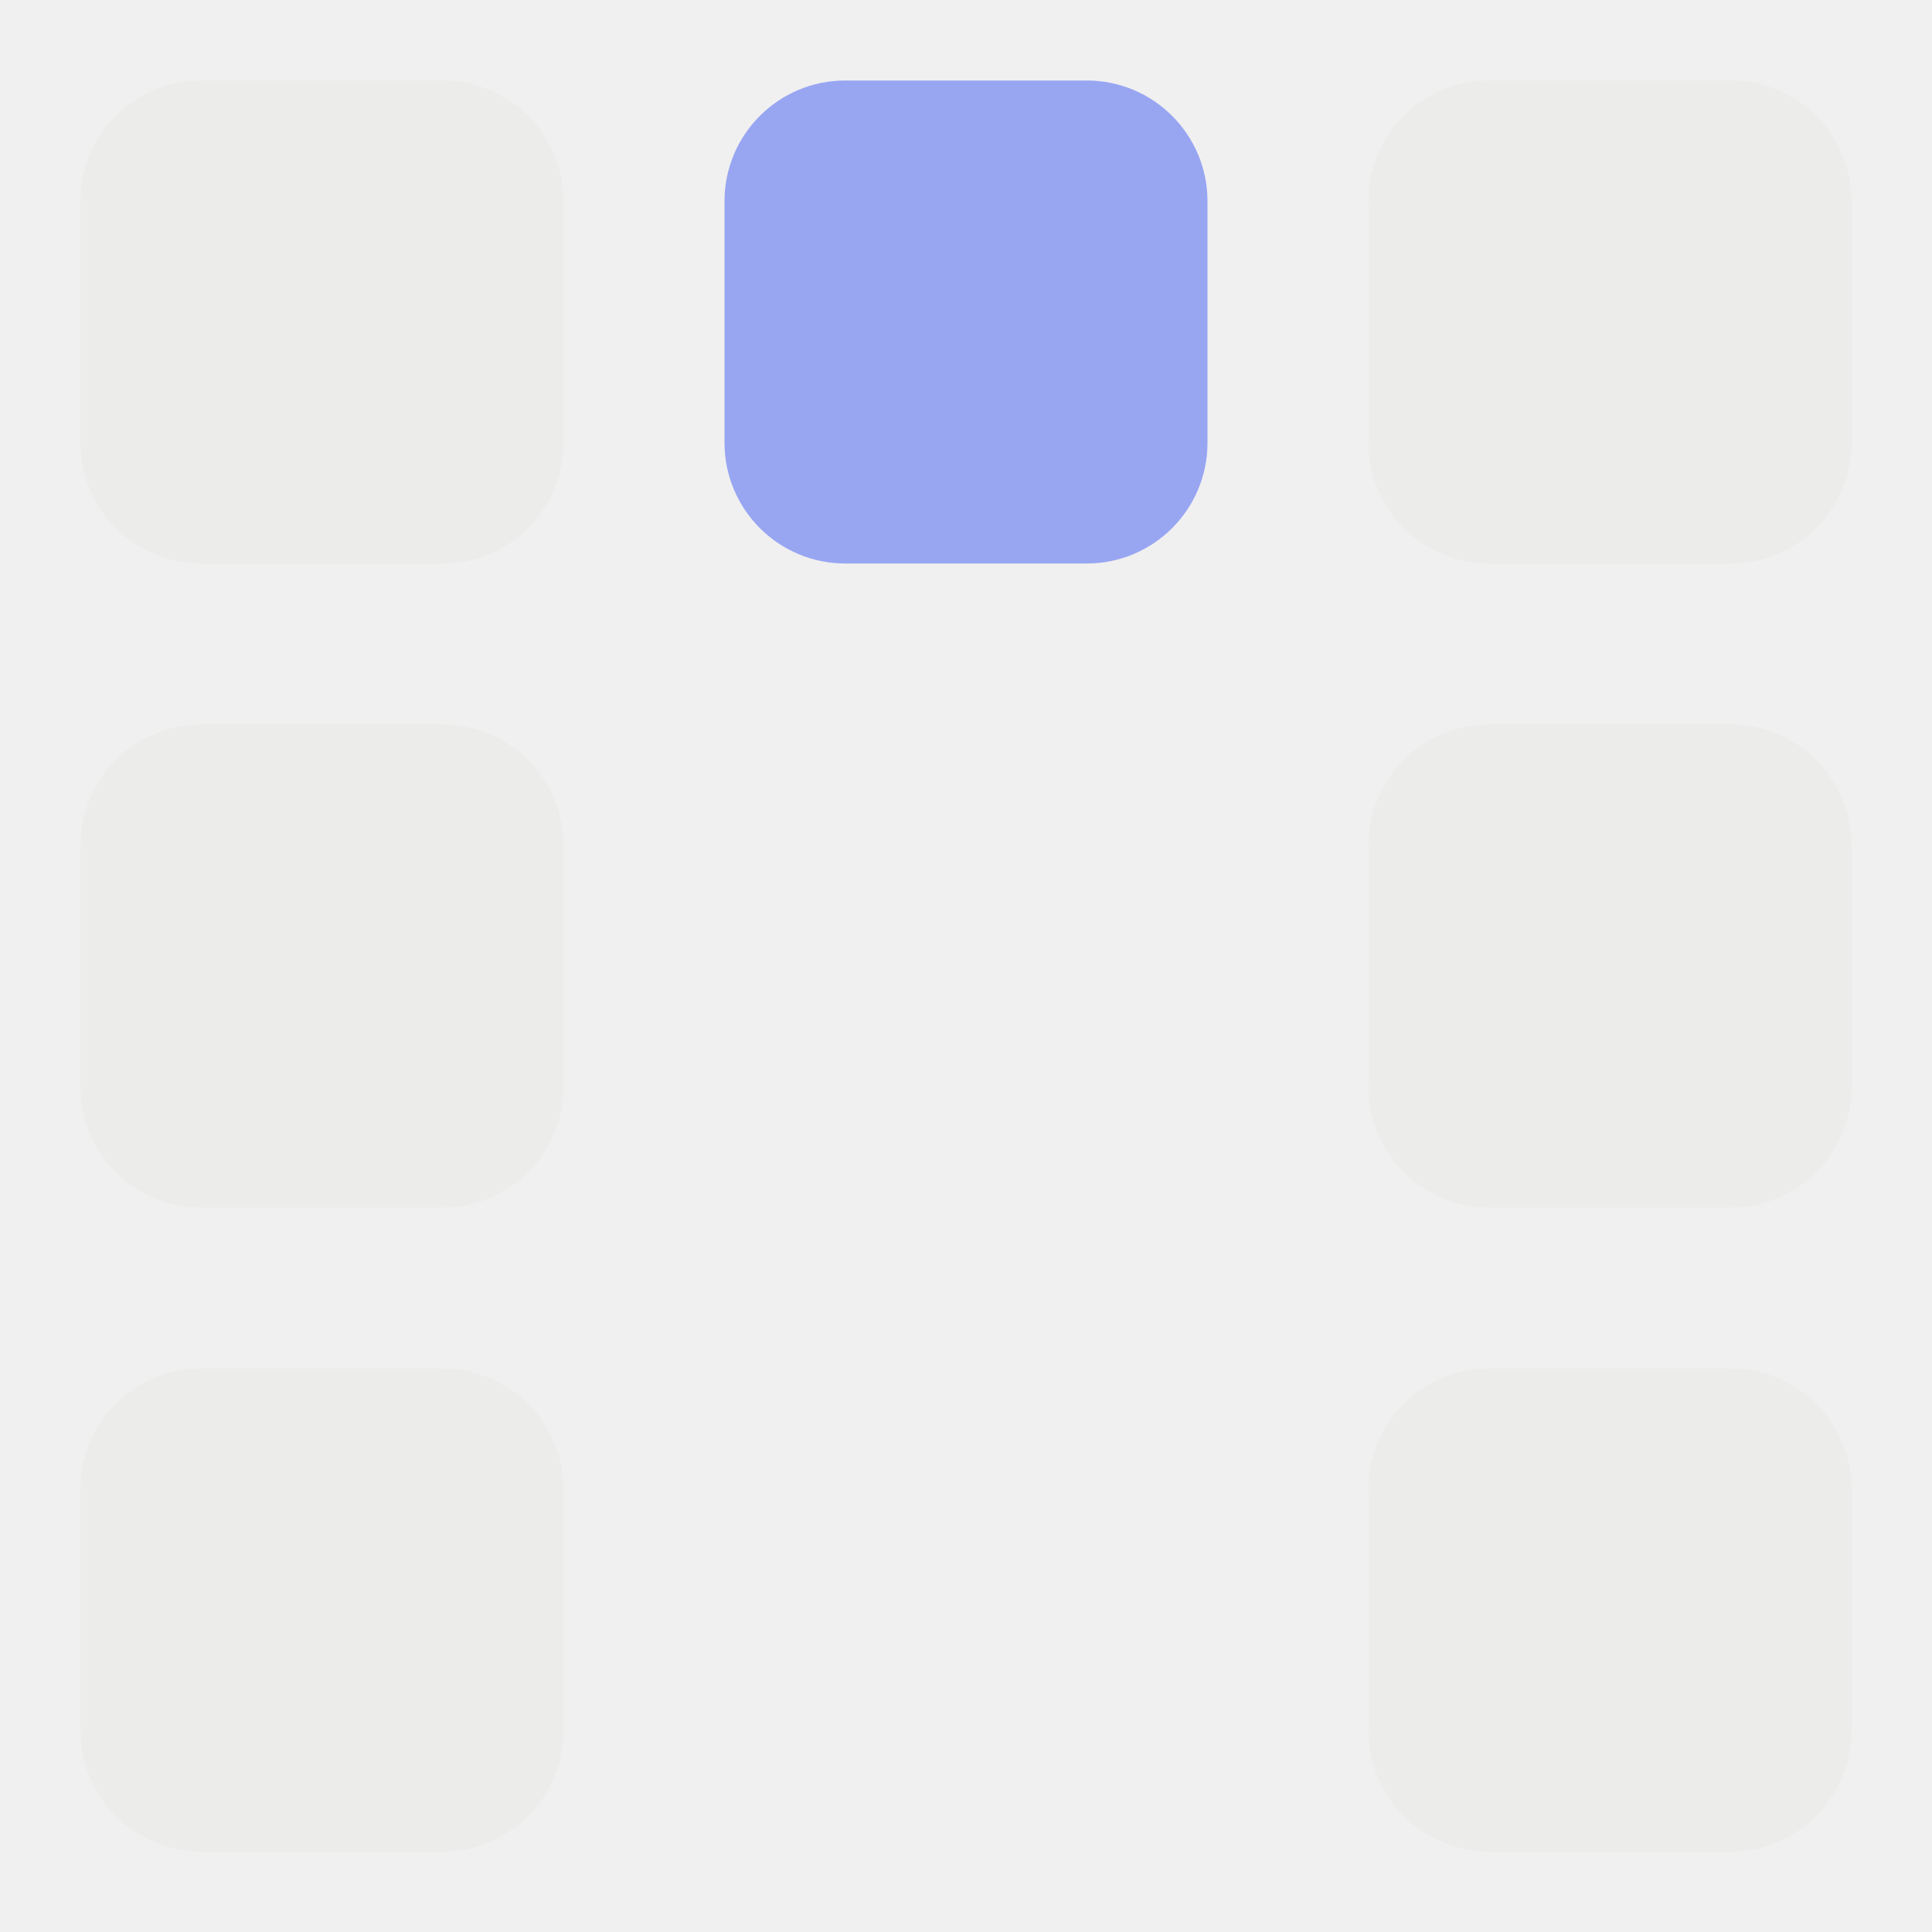
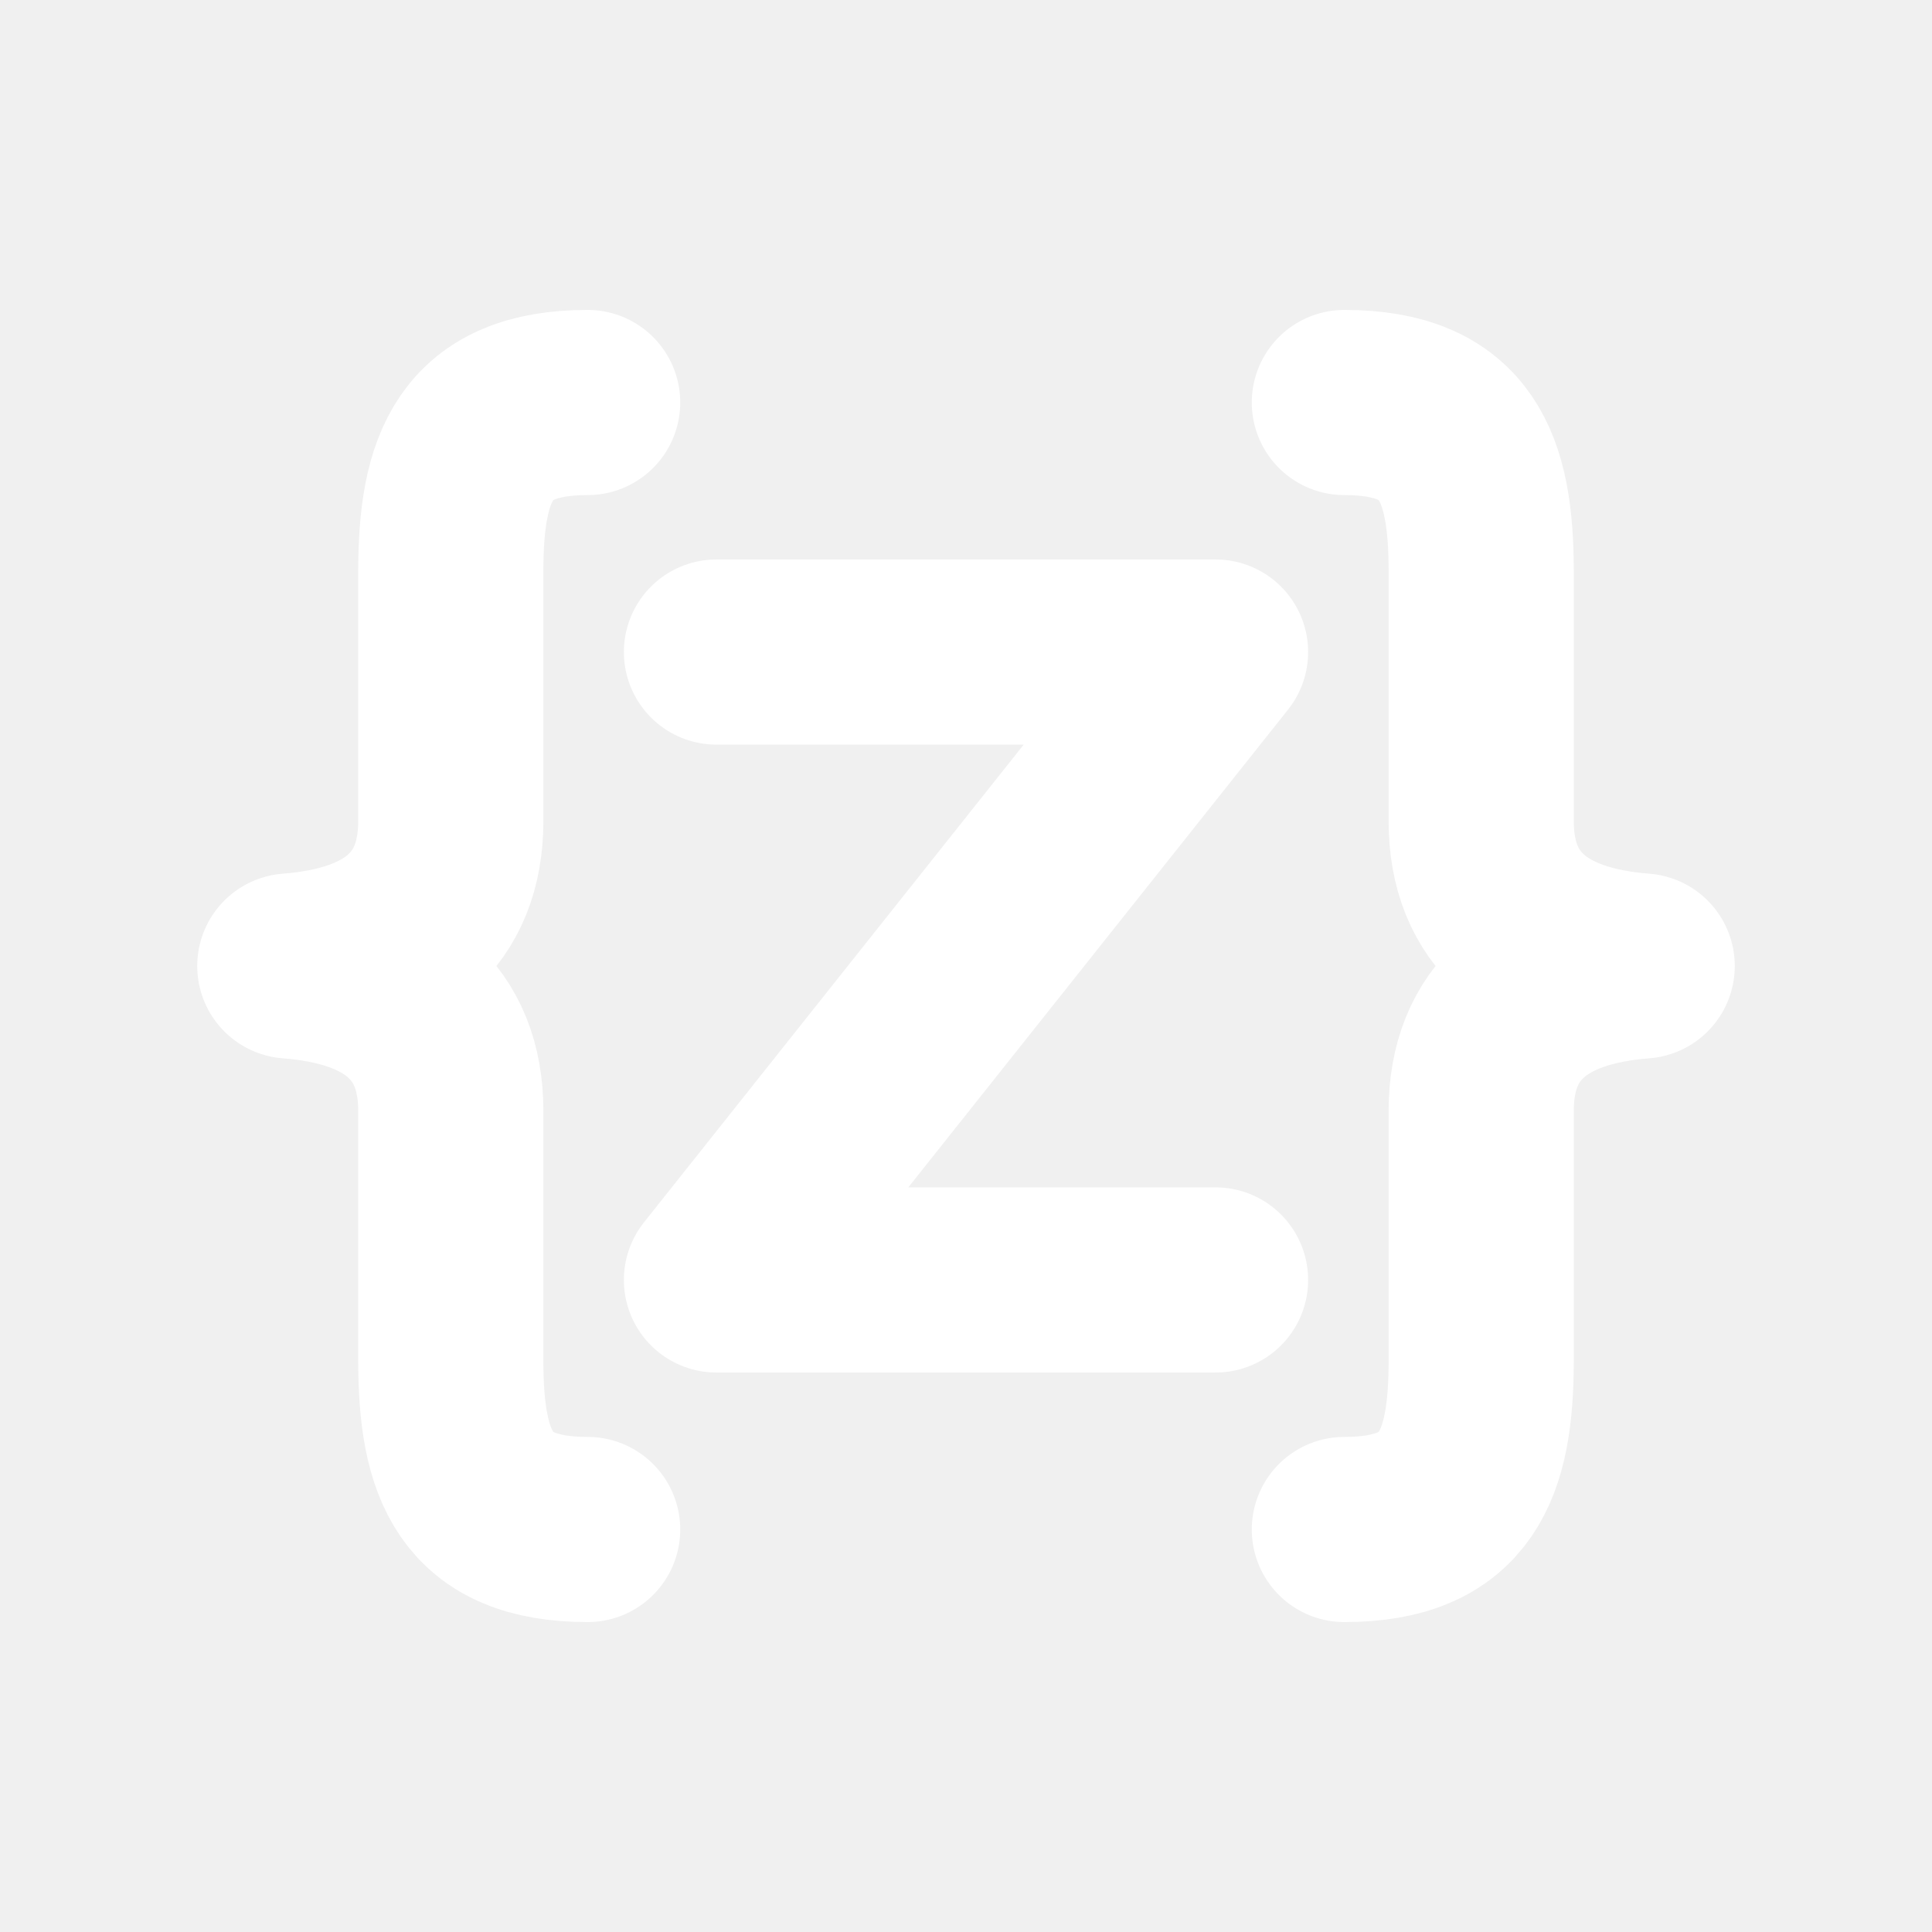
<svg xmlns="http://www.w3.org/2000/svg" viewBox="0 0 24 24" width="512" height="512">
-   <path d="M2.5 1H5.5A1.5 1.5 0 0 1 7 2.5V5.5A1.5 1.5 0 0 1 5.5 7H2.5A1.5 1.5 0 0 1 1 5.5V2.5A1.5 1.5 0 0 1 2.5 1ZM18.5 1H21.5A1.5 1.5 0 0 1 23 2.5V5.5A1.5 1.5 0 0 1 21.5 7H18.5A1.5 1.5 0 0 1 17 5.5V2.5A1.5 1.5 0 0 1 18.5 1ZM2.5 9H5.5A1.5 1.5 0 0 1 7 10.5V13.5A1.5 1.5 0 0 1 5.5 15H2.5A1.5 1.5 0 0 1 1 13.5V10.5A1.5 1.5 0 0 1 2.5 9ZM18.5 9H21.5A1.5 1.5 0 0 1 23 10.5V13.5A1.5 1.5 0 0 1 21.5 15H18.5A1.5 1.5 0 0 1 17 13.5V10.5A1.5 1.5 0 0 1 18.5 9ZM2.5 17H5.5A1.5 1.5 0 0 1 7 18.5V21.5A1.5 1.5 0 0 1 5.5 23H2.5A1.5 1.5 0 0 1 1 21.5V18.5A1.5 1.5 0 0 1 2.5 17ZM18.5 17H21.5A1.5 1.5 0 0 1 23 18.5V21.5A1.5 1.5 0 0 1 21.5 23H18.5A1.5 1.5 0 0 1 17 21.5V18.5A1.5 1.5 0 0 1 18.5 17Z" fill="#ececea" />
-   <path d="M10.5 1H13.5A1.5 1.5 0 0 1 15 2.5V5.5A1.5 1.5 0 0 1 13.5 7H10.5A1.5 1.5 0 0 1 9 5.5V2.5A1.5 1.5 0 0 1 10.5 1Z" fill="#98a6f2" />
+   <g fill="none" stroke="#ffffff" stroke-width="2.3" stroke-linecap="round" stroke-linejoin="round">
+     <path d="M7.3 5C5.9 5 5.6 5.8 5.6 7.1V10.2C5.6 11.3 4.9 11.9 3.6 12C4.9 12.1 5.6 12.7 5.6 13.8V16.9C5.6 18.2 5.9 19 7.3 19" />
+     <path d="M16.7 5C18.1 5 18.4 5.8 18.4 7.1V10.2C18.4 11.3 19.1 11.9 20.4 12C19.1 12.1 18.4 12.7 18.4 13.8V16.9C18.4 18.2 18.1 19 16.7 19" />
+     <path d="M8.9 8.1H15.1L8.9 15.9H15.1" />
+   </g>
</svg>
